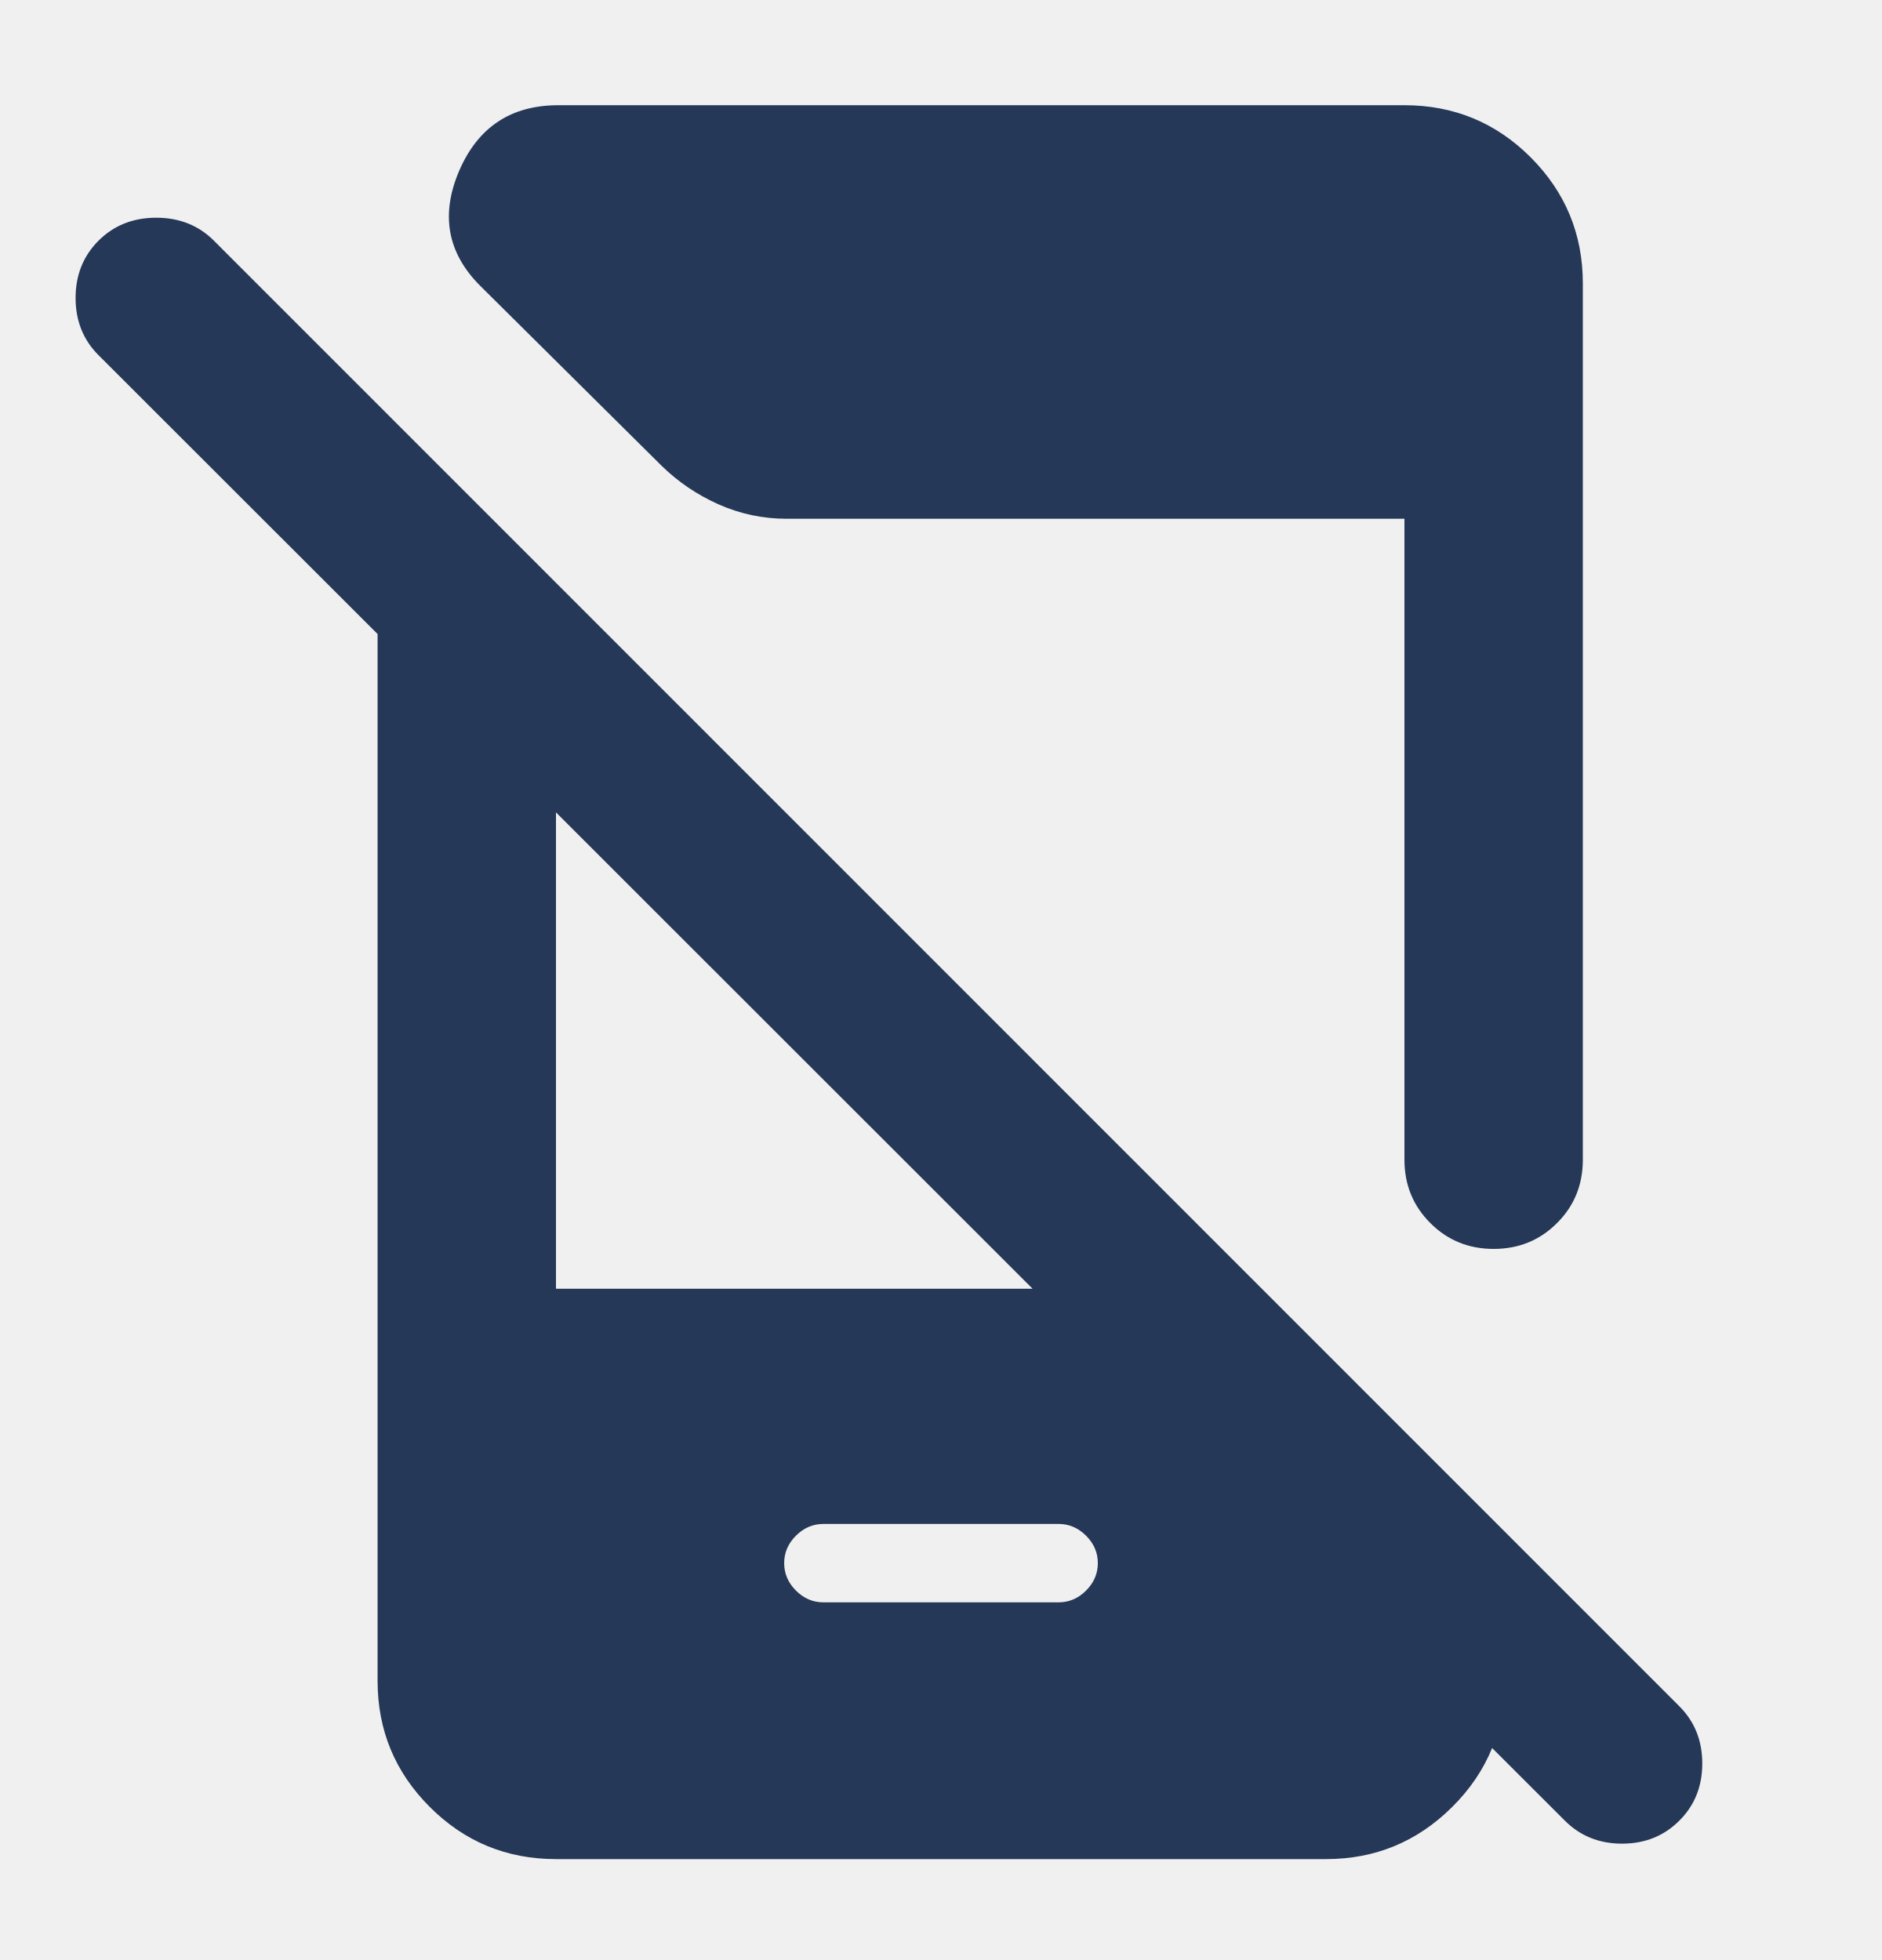
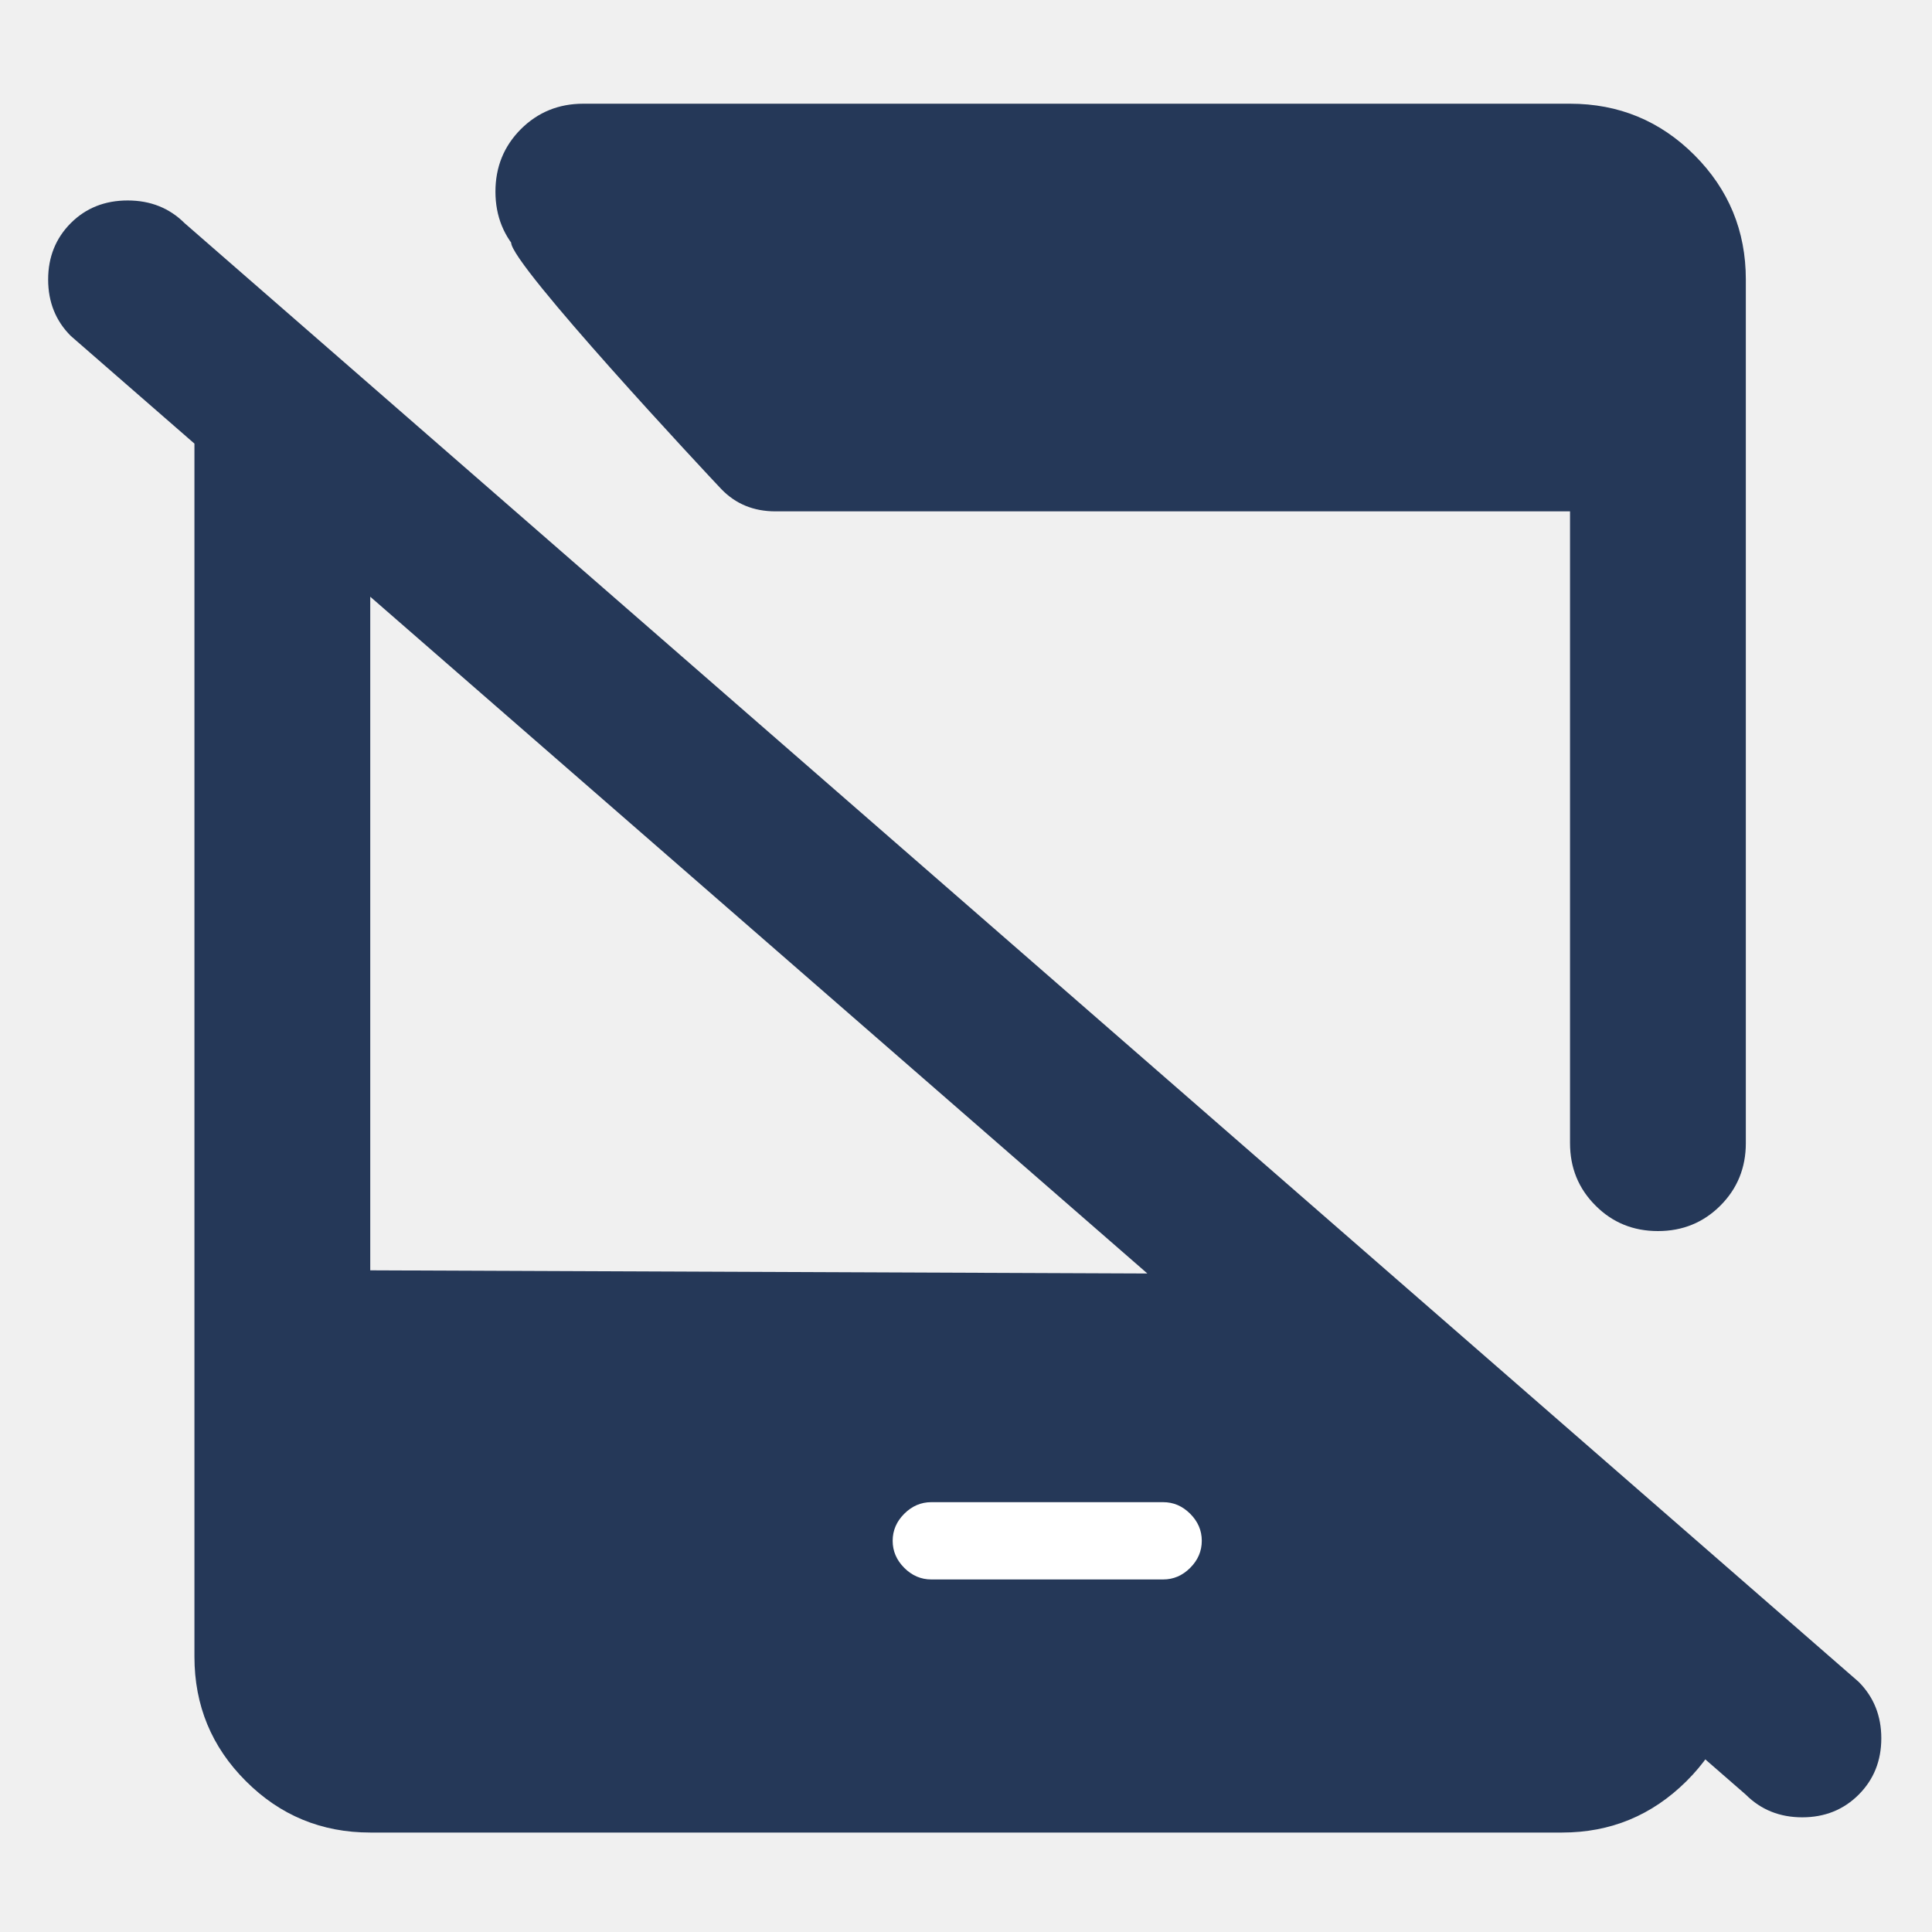
- <svg xmlns="http://www.w3.org/2000/svg" width="24" height="25" viewBox="0 0 24 25" fill="none">
-   <path fill-rule="evenodd" clip-rule="evenodd" d="M19.028 22.296L19.956 23.223C20.151 23.418 20.394 23.516 20.685 23.516C20.977 23.516 21.22 23.418 21.415 23.223C21.611 23.028 21.708 22.785 21.708 22.493C21.708 22.202 21.611 21.959 21.415 21.763L2.728 3.07C2.533 2.875 2.288 2.777 1.992 2.777C1.697 2.777 1.452 2.875 1.256 3.07C1.061 3.266 0.964 3.509 0.964 3.8C0.964 4.092 1.061 4.335 1.256 4.53L4.815 8.087V21.438C4.815 22.068 5.037 22.604 5.48 23.047C5.923 23.491 6.46 23.713 7.09 23.713H16.91C17.536 23.713 18.072 23.492 18.517 23.05C18.746 22.823 18.916 22.572 19.028 22.296ZM13.168 16.438L7.09 10.362V16.438H13.168ZM17.91 6.617V14.792C17.91 15.111 18.02 15.381 18.24 15.6C18.459 15.82 18.729 15.93 19.048 15.93C19.367 15.93 19.637 15.82 19.856 15.6C20.076 15.381 20.185 15.111 20.185 14.792V3.617C20.185 2.987 19.963 2.451 19.52 2.007C19.077 1.564 18.54 1.342 17.91 1.342H7.12C6.516 1.342 6.095 1.622 5.855 2.18C5.616 2.739 5.705 3.228 6.125 3.647L8.435 5.939C8.647 6.147 8.89 6.311 9.165 6.434C9.441 6.556 9.73 6.617 10.033 6.617H17.91ZM10.5 20.438H13.5C13.633 20.438 13.75 20.388 13.85 20.288C13.95 20.188 14 20.071 14 19.938C14 19.804 13.95 19.688 13.85 19.588C13.75 19.488 13.633 19.438 13.5 19.438H10.5C10.367 19.438 10.25 19.488 10.15 19.588C10.05 19.688 10 19.804 10 19.938C10 20.071 10.05 20.188 10.15 20.288C10.25 20.388 10.367 20.438 10.5 20.438Z" fill="#253858" />
+ <svg xmlns="http://www.w3.org/2000/svg" width="25" height="25" viewBox="0 0 25 25" fill="none">
+   <g clip-path="url(#clip0_10123_1170)">
+     <path d="M22.591 23.223L0.916 4.347C0.721 4.152 0.623 3.909 0.623 3.617C0.623 3.326 0.721 3.083 0.916 2.887C1.111 2.692 1.357 2.594 1.652 2.594C1.947 2.594 2.192 2.692 2.388 2.887L24.051 21.763C24.246 21.959 24.344 22.202 24.344 22.493C24.344 22.785 24.246 23.028 24.051 23.223C23.856 23.418 23.612 23.516 23.321 23.516C23.03 23.516 22.786 23.418 22.591 23.223ZM2.516 4.905L4.791 7.18V16.438L17.322 16.489L22.489 20.993V21.45C22.489 22.075 22.266 22.609 21.821 23.05C21.375 23.492 20.84 23.713 20.214 23.713H4.791C4.161 23.713 3.624 23.491 3.181 23.047C2.737 22.604 2.516 22.067 2.516 21.438V4.905ZM4.791 22.493V21.438H20.541L19.038 23.05L4.791 22.493ZM10.035 6.617C9.752 6.617 9.519 6.521 9.335 6.33C9.152 6.138 6.614 3.422 6.614 3.139C6.614 2.856 6.788 3.479 6.98 3.288C7.172 3.096 10.193 2.887 10.475 2.887L20.316 3.139V3.617H7.548C7.229 3.617 6.96 3.507 6.74 3.288C6.521 3.068 6.411 2.799 6.411 2.48C6.411 2.16 6.521 1.891 6.74 1.671C6.96 1.452 7.229 1.342 7.548 1.342L20.316 1.342C20.946 1.342 21.483 1.564 21.926 2.007C22.369 2.451 22.591 2.987 22.591 3.617V14.792C22.591 15.111 22.481 15.381 22.262 15.6C22.042 15.82 21.773 15.93 21.454 15.93C21.134 15.93 20.865 15.82 20.646 15.6C20.426 15.381 20.316 15.111 20.316 14.792V6.617H10.035Z" fill="#253858" />
+     <path d="M15.051 20.438H12.051C11.918 20.438 11.801 20.388 11.701 20.288C11.601 20.188 11.551 20.071 11.551 19.938C11.551 19.804 11.601 19.688 11.701 19.588C11.801 19.488 11.918 19.438 12.051 19.438H15.051C15.185 19.438 15.301 19.488 15.401 19.588C15.501 19.688 15.551 19.804 15.551 19.938C15.551 20.071 15.501 20.188 15.401 20.288C15.301 20.388 15.185 20.438 15.051 20.438Z" fill="white" />
+   </g>
+   <defs>
+     <clipPath id="clip0_10123_1170">
+       <rect width="24" height="24" fill="white" transform="translate(0.5 0.527466)" />
+     </clipPath>
+   </defs>
</svg>
